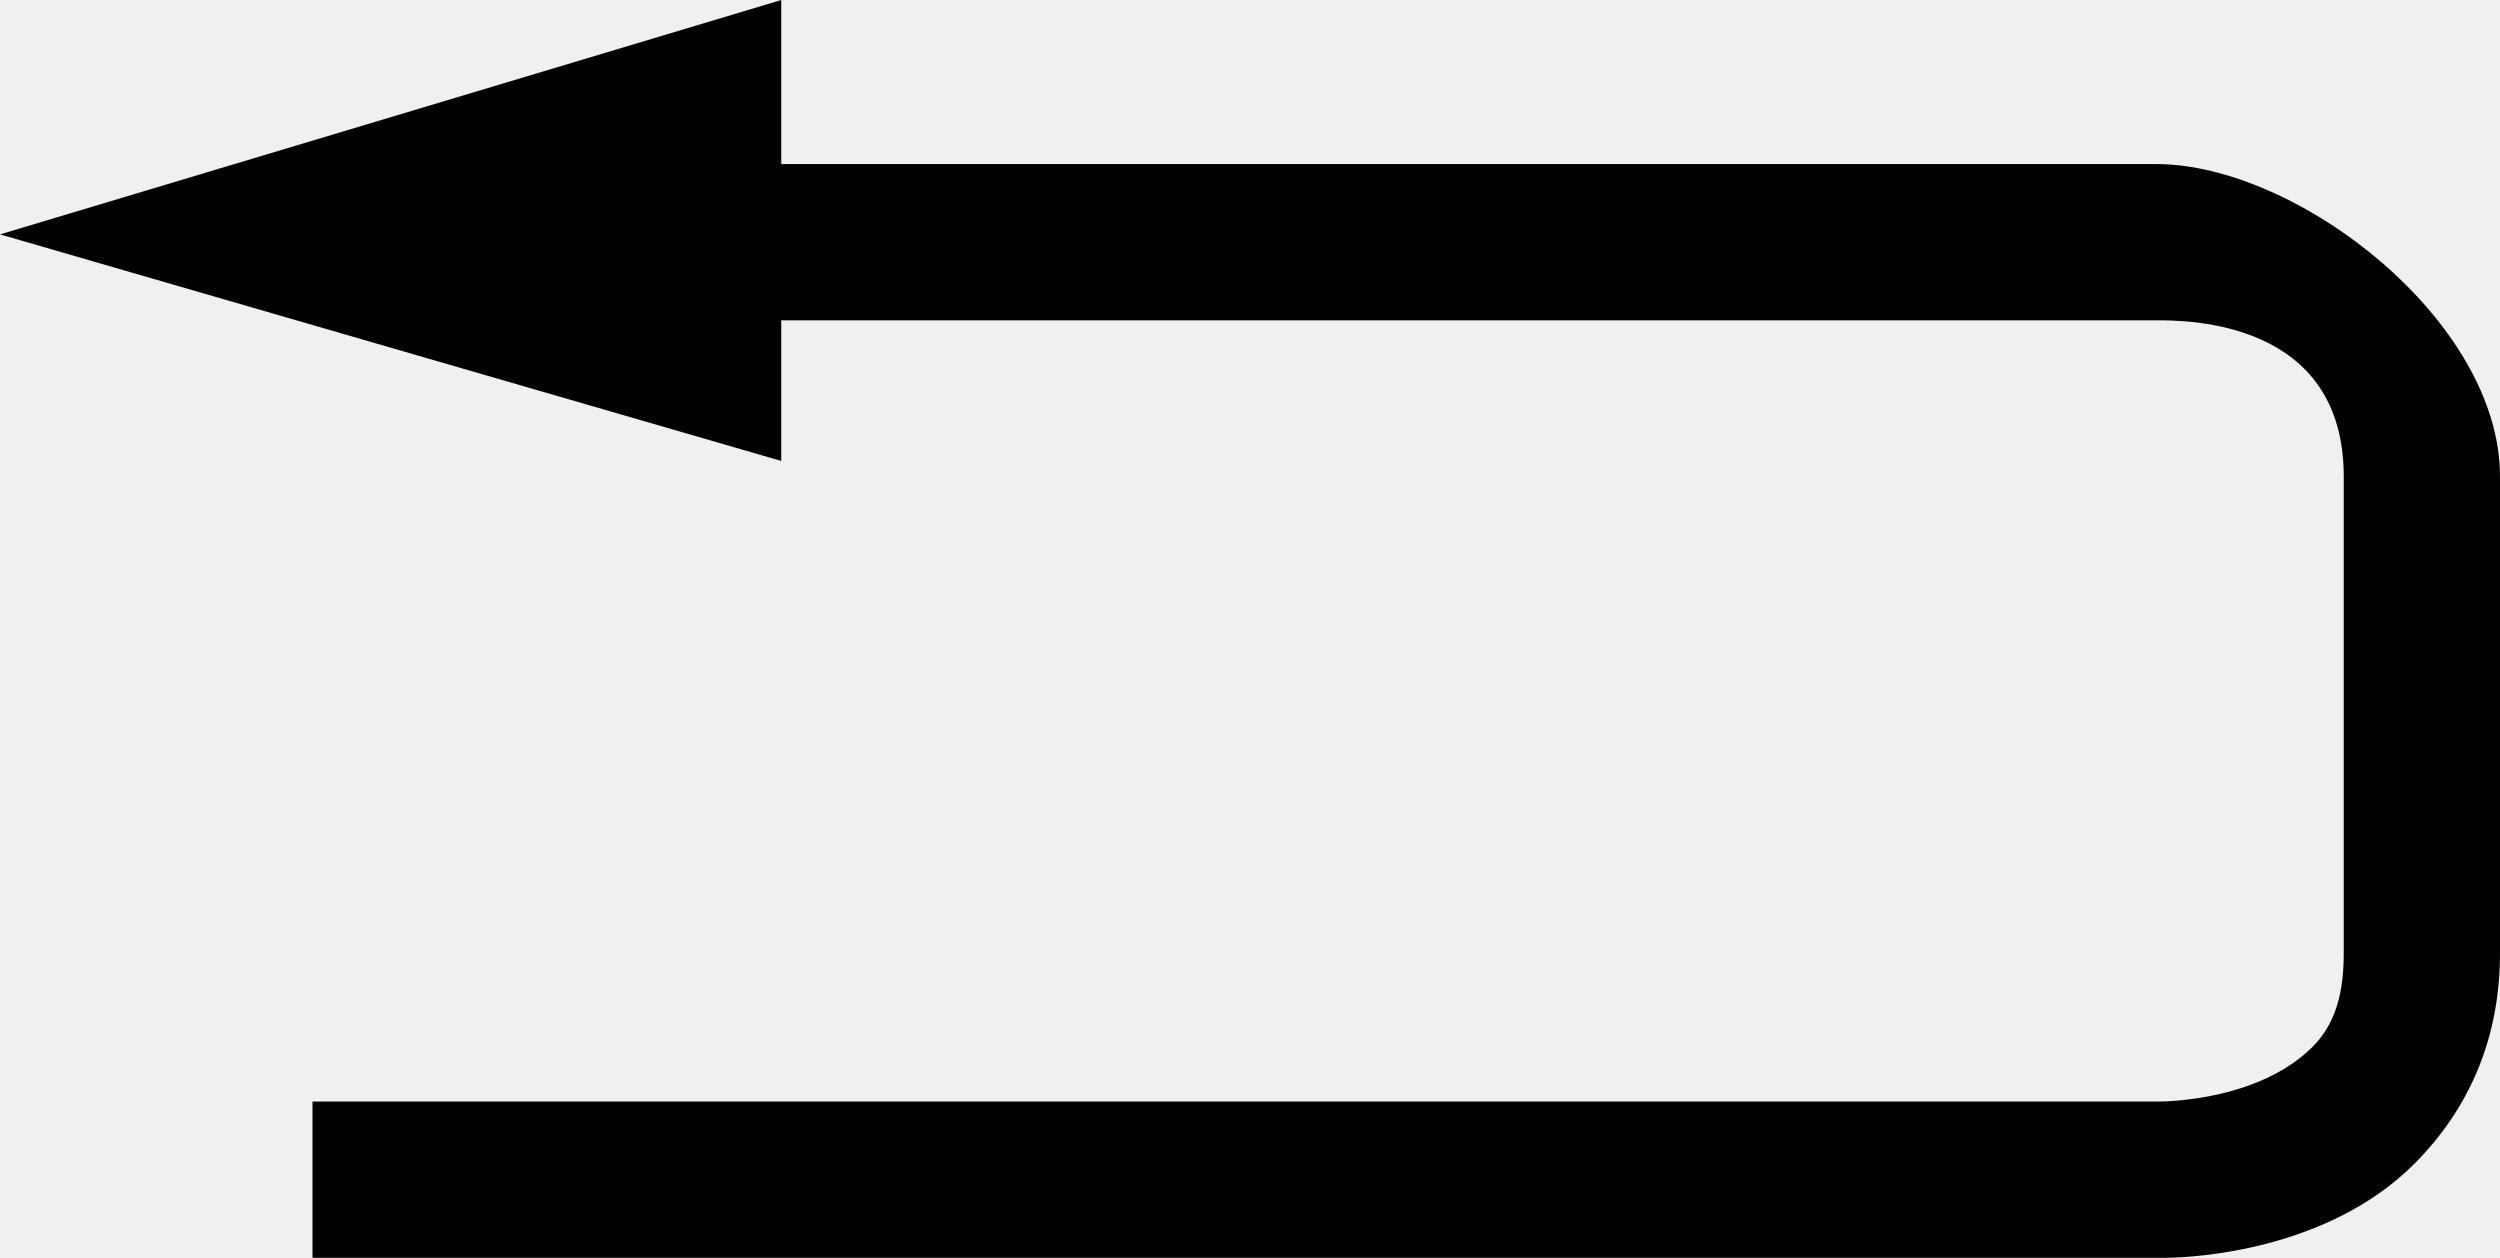
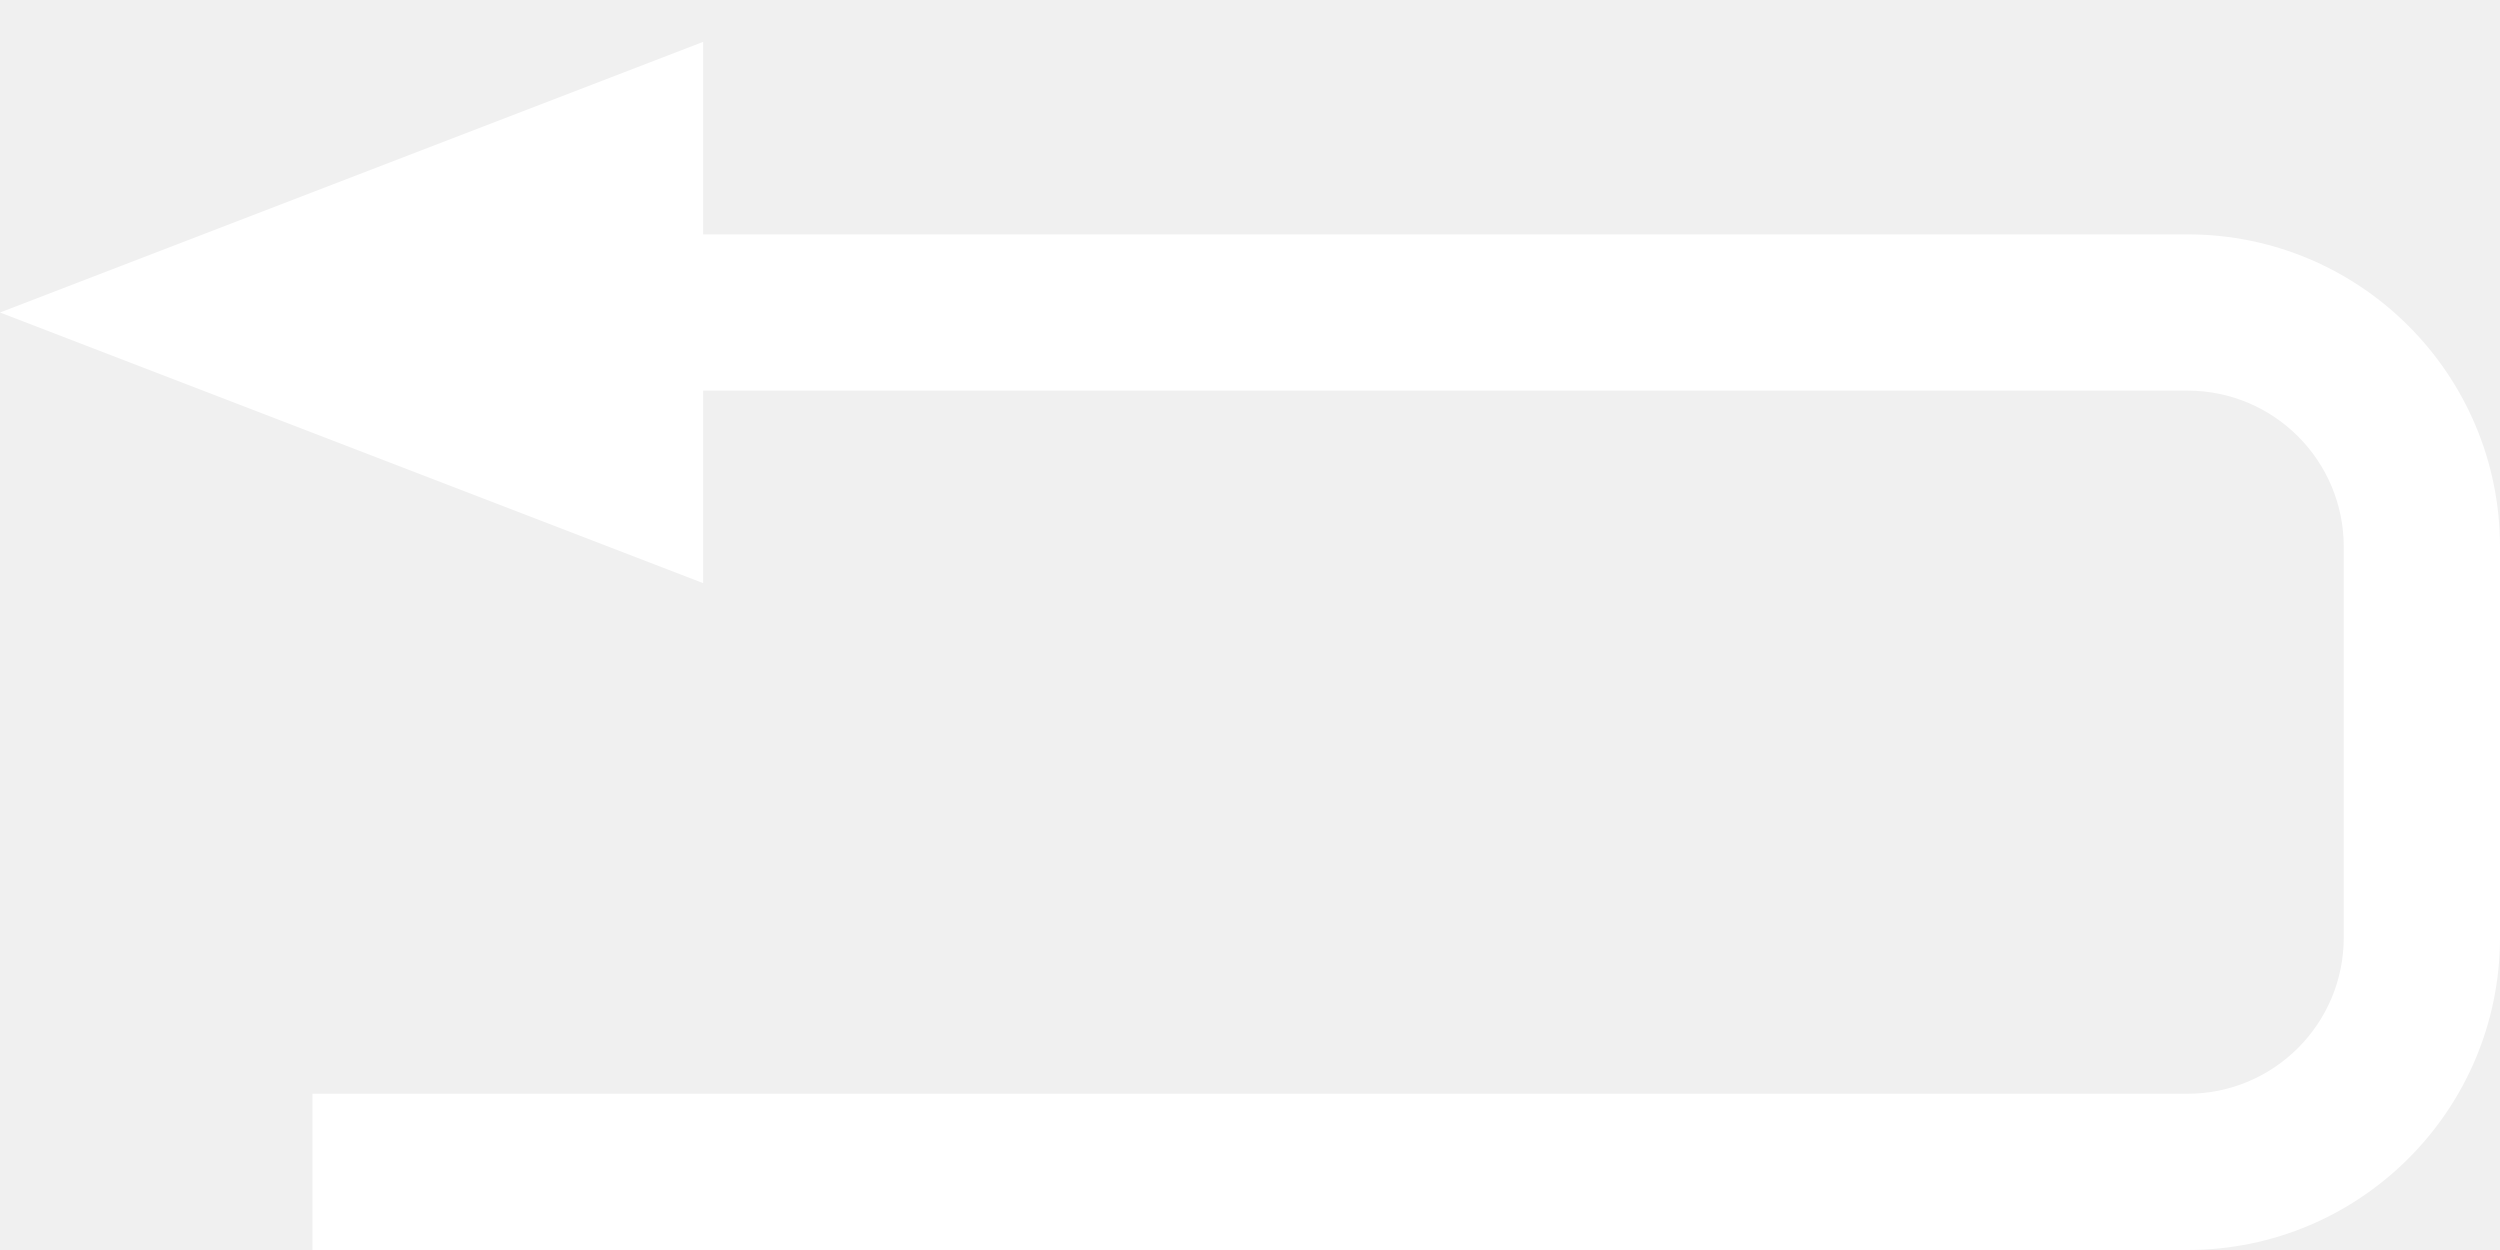
- <svg xmlns="http://www.w3.org/2000/svg" version="1.1" id="return" fill="currentColor" x="0px" y="0px" viewBox="0 0 32 16.1" style="enable-background:new 0 0 32 16.1;" xml:space="preserve">
-   <style type="text/css">
-   .st0{fill:#010101;}
- </style>
-   <path class="st0" d="M27.6,2.1H10L10,0L0,3l10,2.9l0-1.8h17.6c0.4,0,2.4,0,2.4,2v6.1c0,0.5-0.1,0.9-0.4,1.2C29,14,28,14.1,27.6,14.1   H4v2h23.6c0,0,0,0,0.1,0c0.4,0,2.1-0.1,3.2-1.2c0.7-0.7,1.1-1.6,1.1-2.7V6.1C32,4.1,29.4,2.1,27.6,2.1z" />
+ <svg xmlns="http://www.w3.org/2000/svg" width="32" height="16" viewBox="0 0 32 16" fill="none">
+   <path fill-rule="evenodd" clip-rule="evenodd" d="M4 16H28C30.209 16 32 14.209 32 12V7C32 4.791 30.209 3 28 3H4V5H28C29.105 5 30 5.895 30 7V12C30 13.105 29.105 14 28 14H4V16Z" fill="white" />
+   <path d="M0 4L9 0.536V7.464L0 4Z" fill="white" />
</svg>
